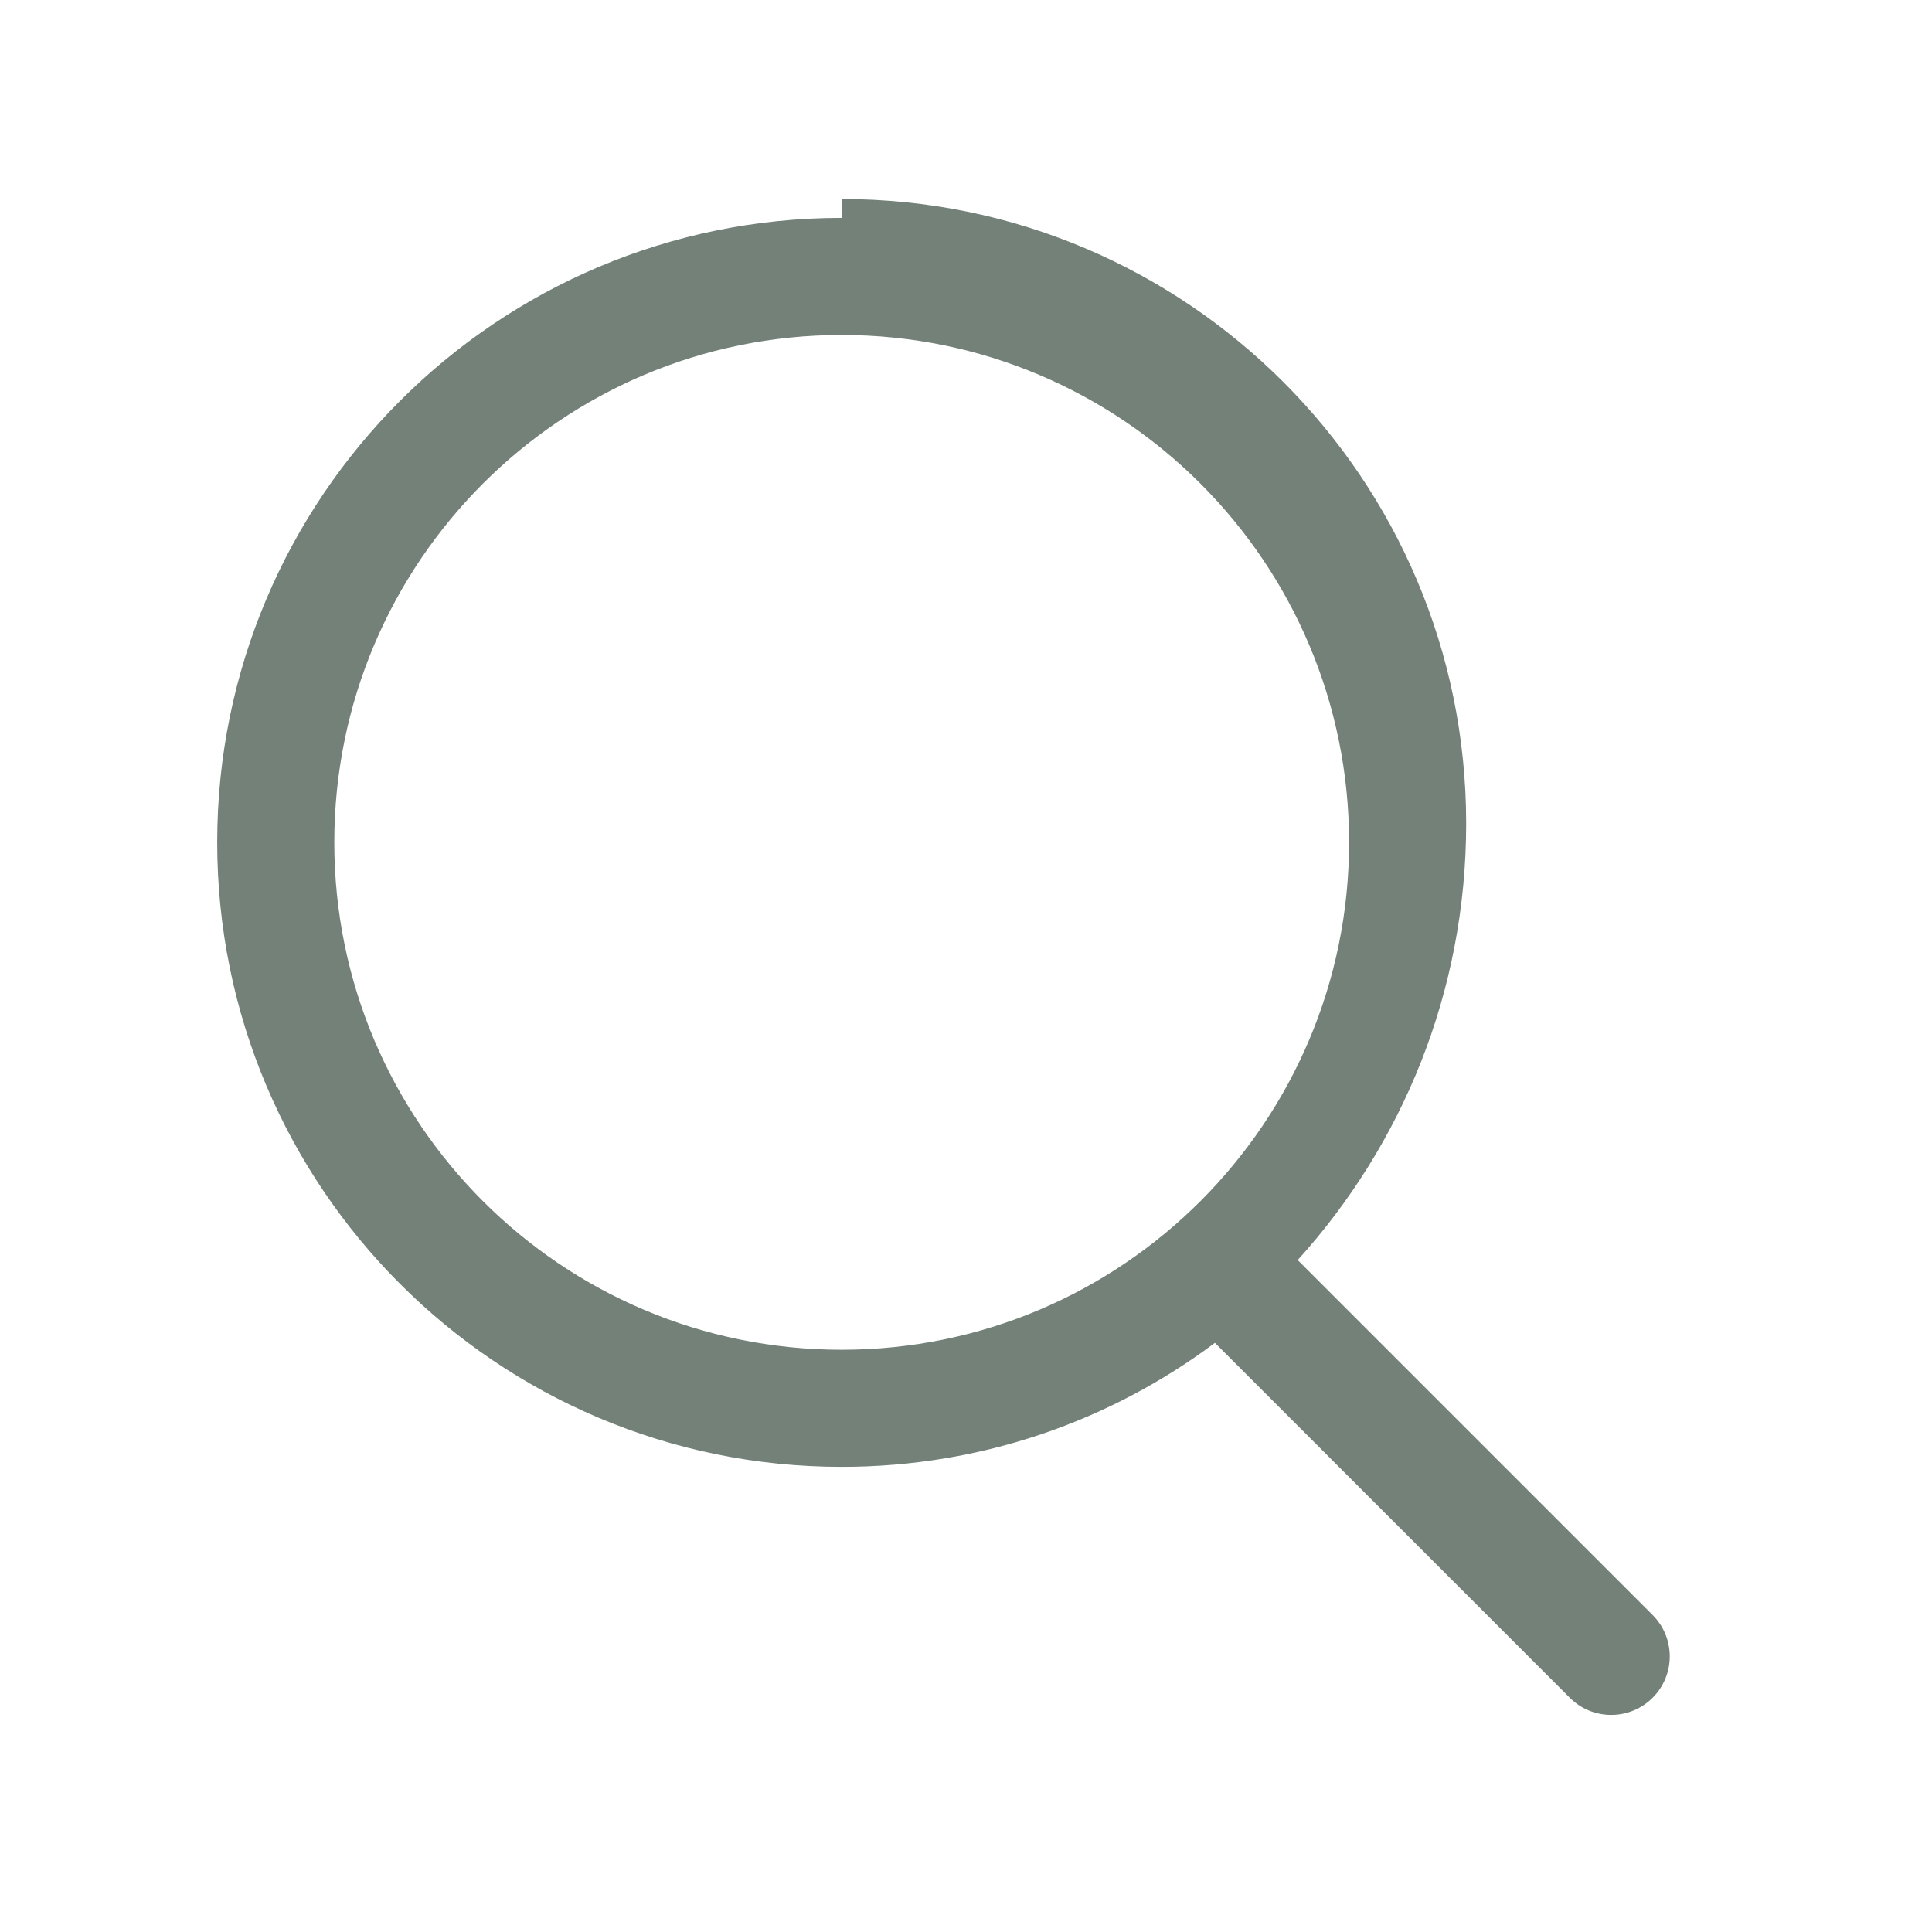
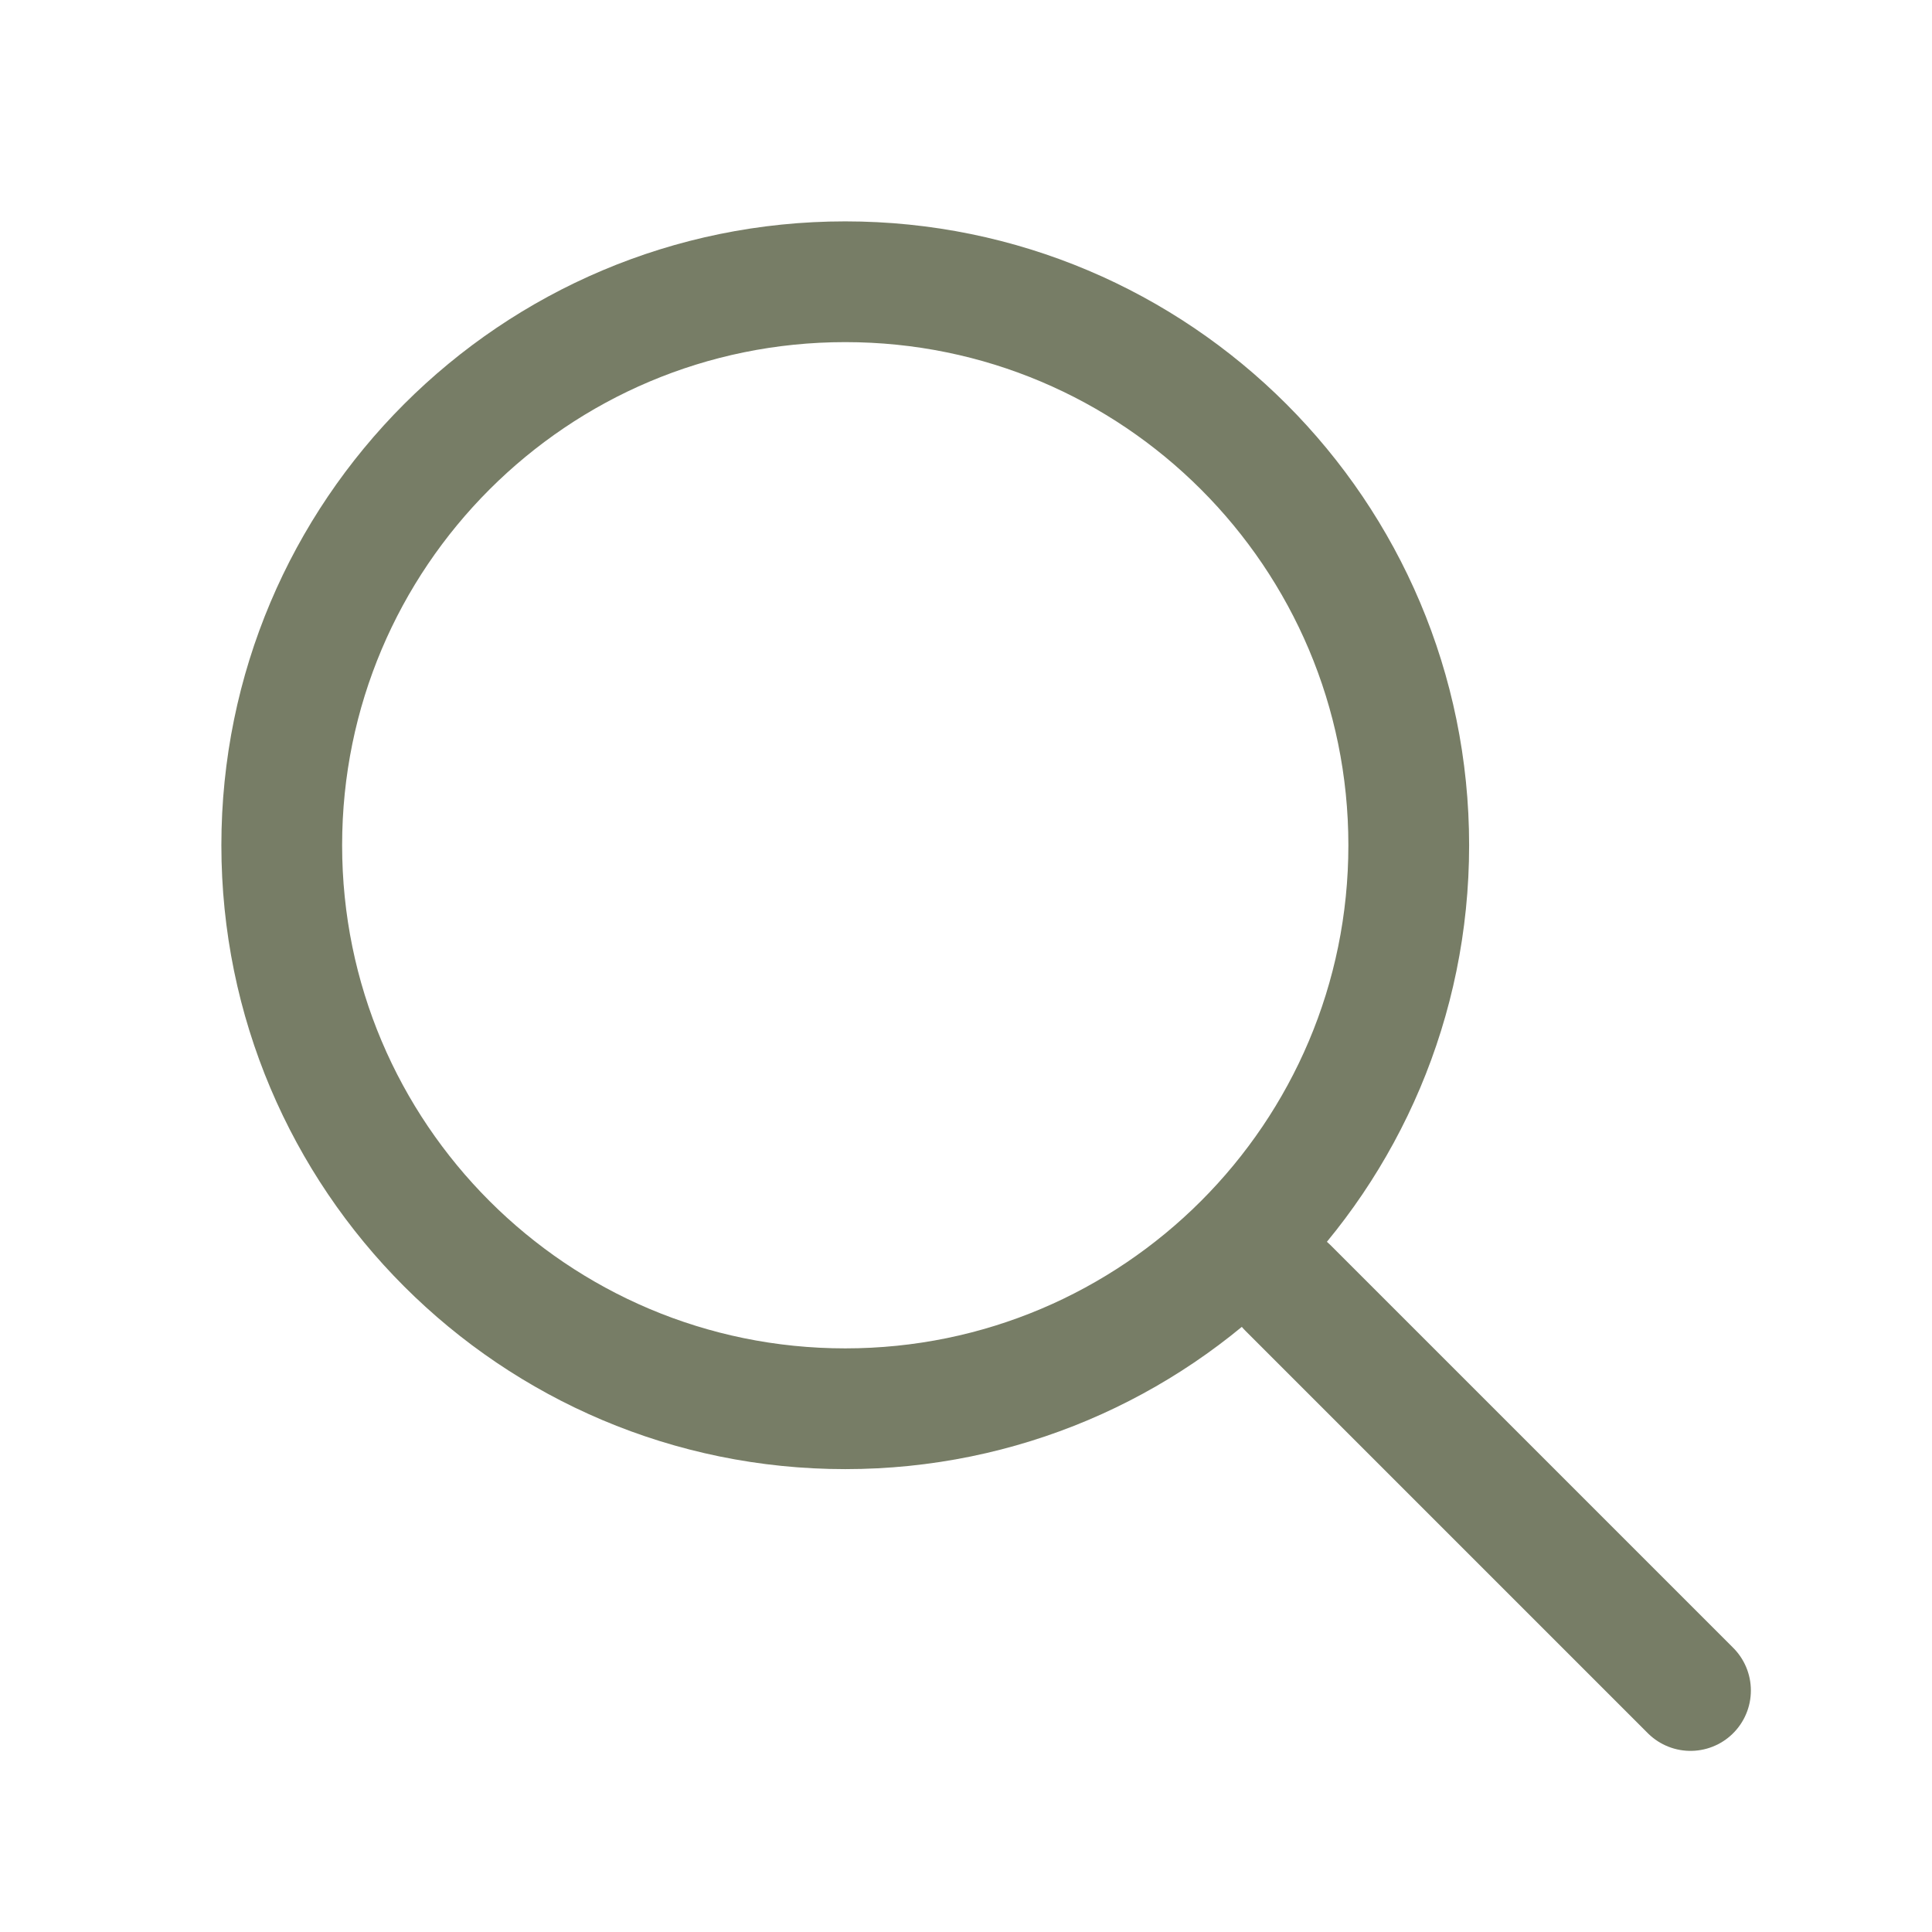
- <svg xmlns="http://www.w3.org/2000/svg" viewBox="0 0 1024 1024" width="200" height="200">
-   <path fill="#748179" d="M446.112 115.484c-182.794 0-330.99 148.196-330.99 330.99s148.196 330.99 330.99 330.99c74.205 0 142.628-24.443 197.818-65.719l188.106 188.106a30.85 30.85 0 0 0 43.882-43.882L687.812 667.863c55.19-60.966 89.29-141.94 89.29-231.389 0-182.794-148.196-330.99-330.99-330.99zm0 62.061c148.489 0 268.929 120.44 268.929 268.929s-120.44 268.929-268.929 268.929-268.929-120.44-268.929-268.929 120.44-268.929 268.929-268.929z" />
+ <svg xmlns="http://www.w3.org/2000/svg" viewBox="0 0 24 24" fill="none" stroke="#777d66" stroke-width="1.5" stroke-linecap="round">
+   <circle cx="10.5" cy="10.5" r="7" />
+   <path d="m16 16 5 5" />
</svg>
